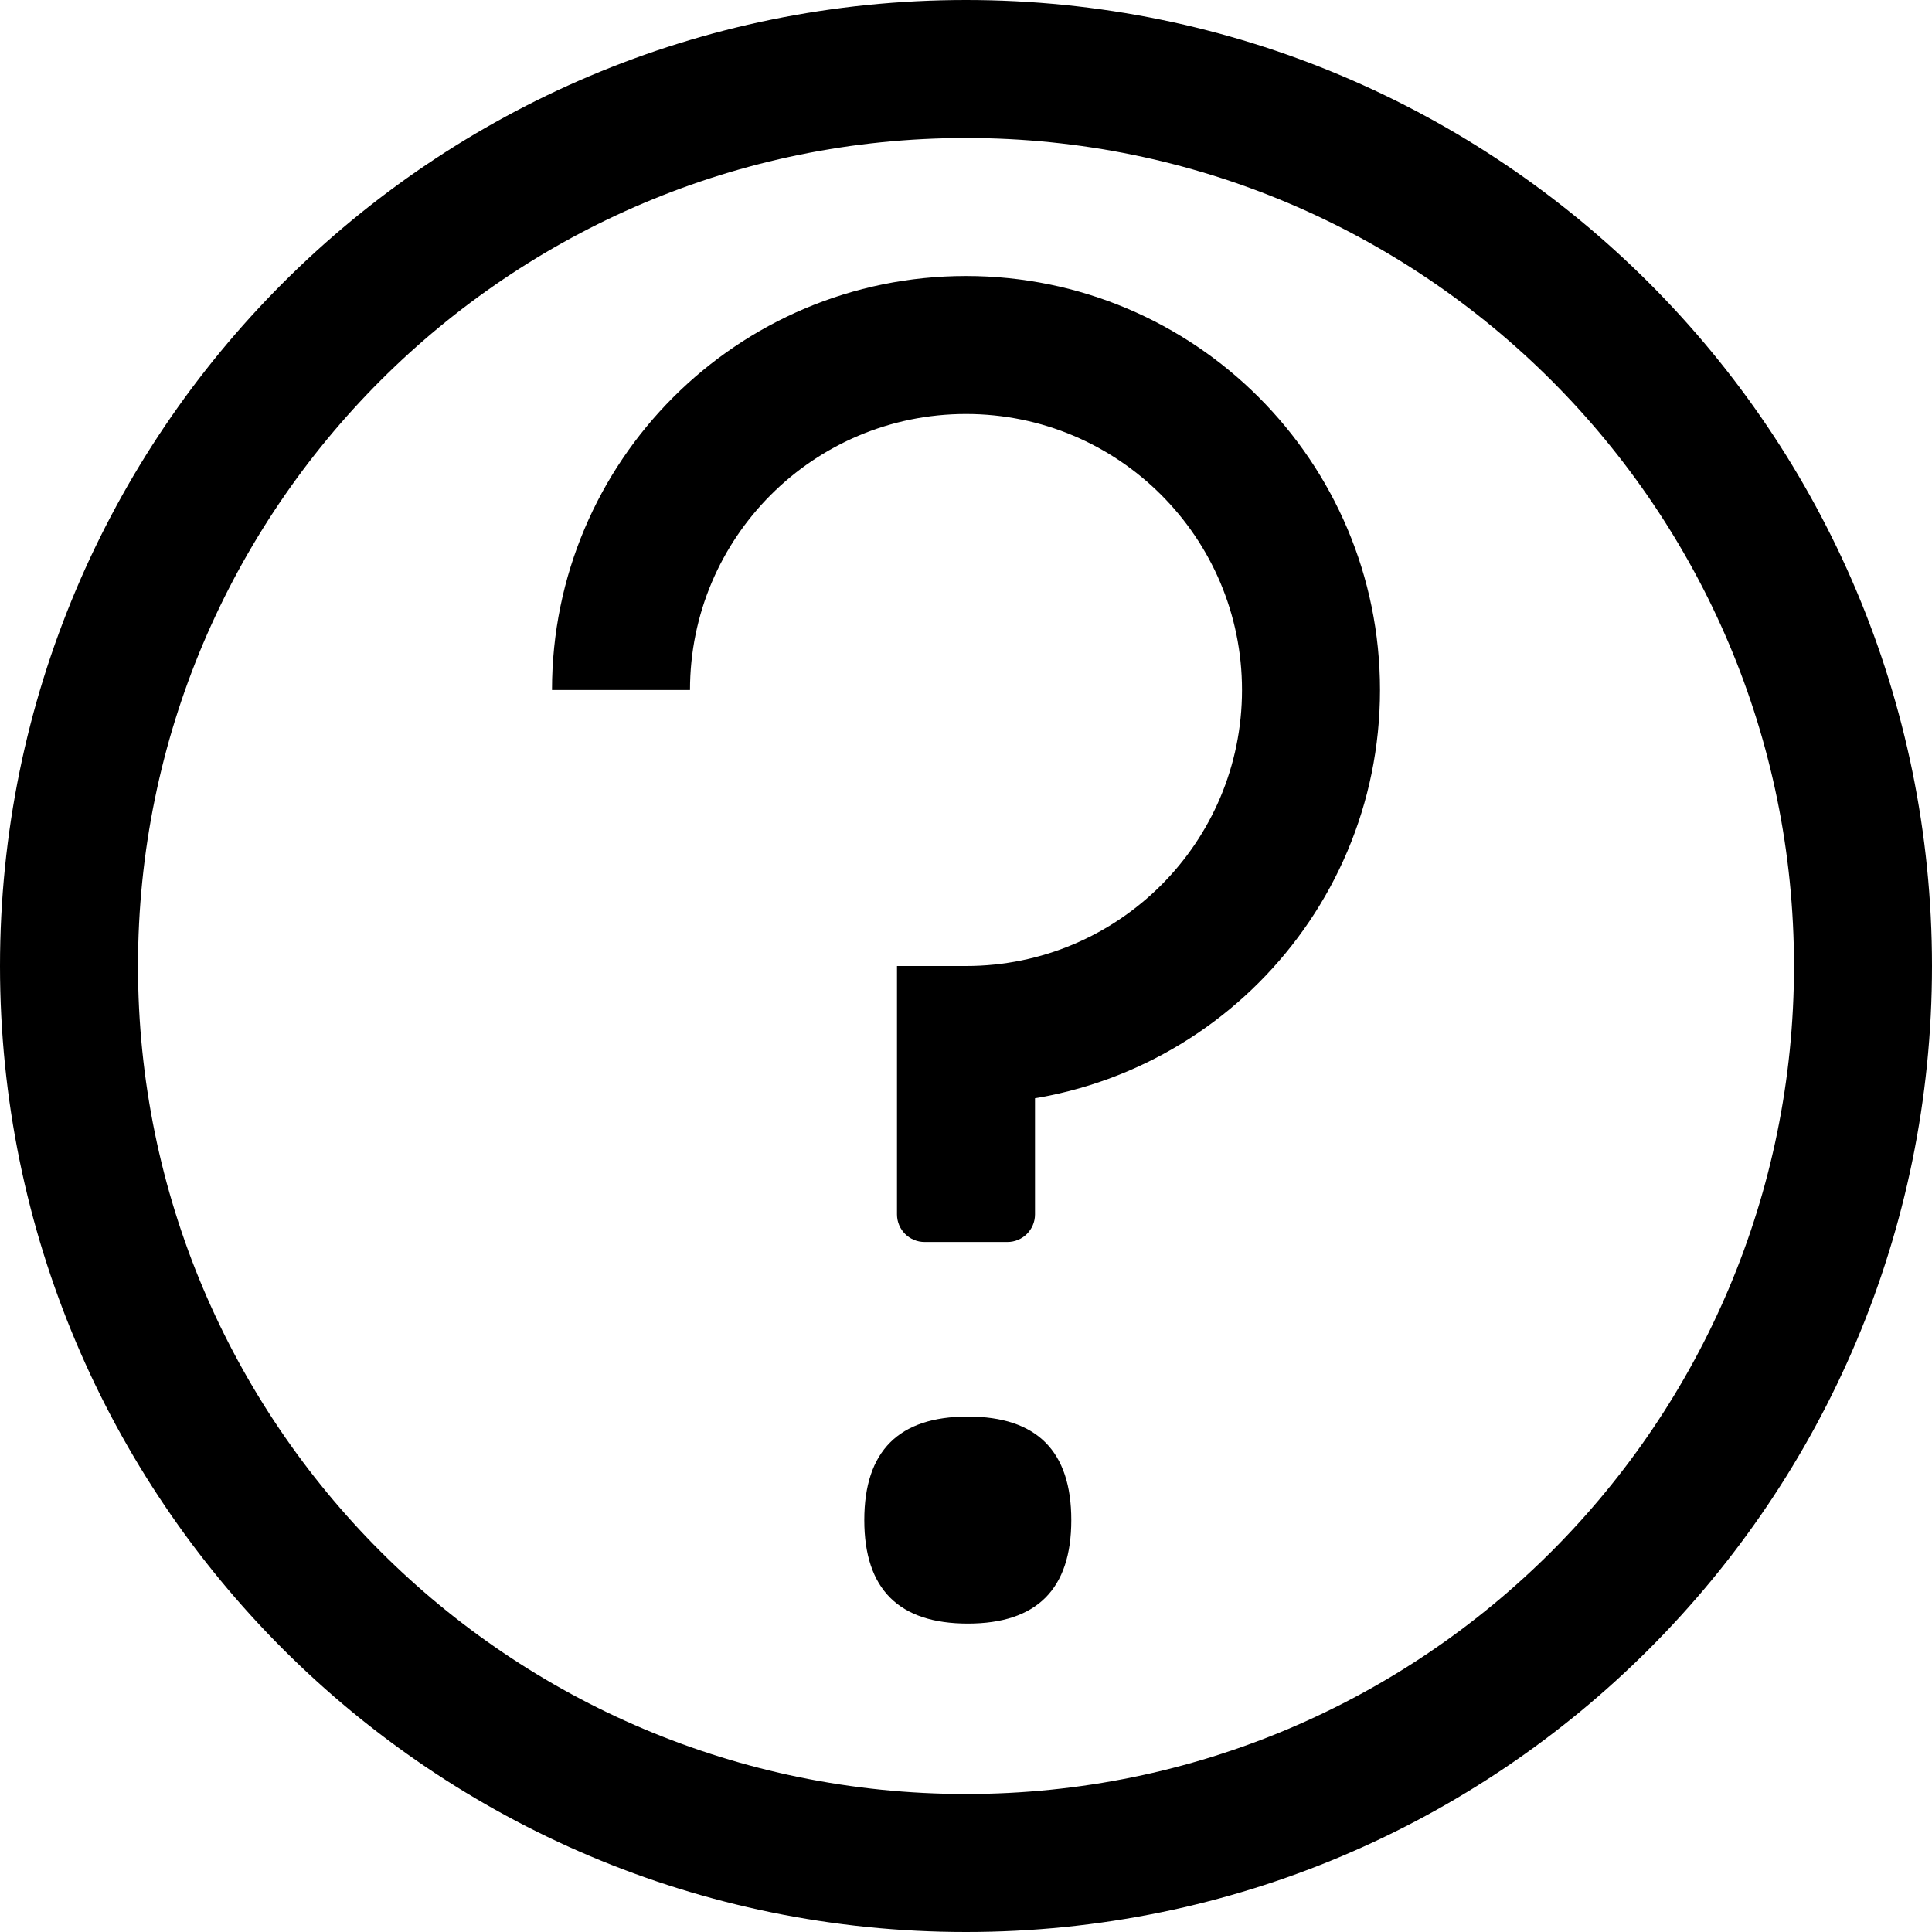
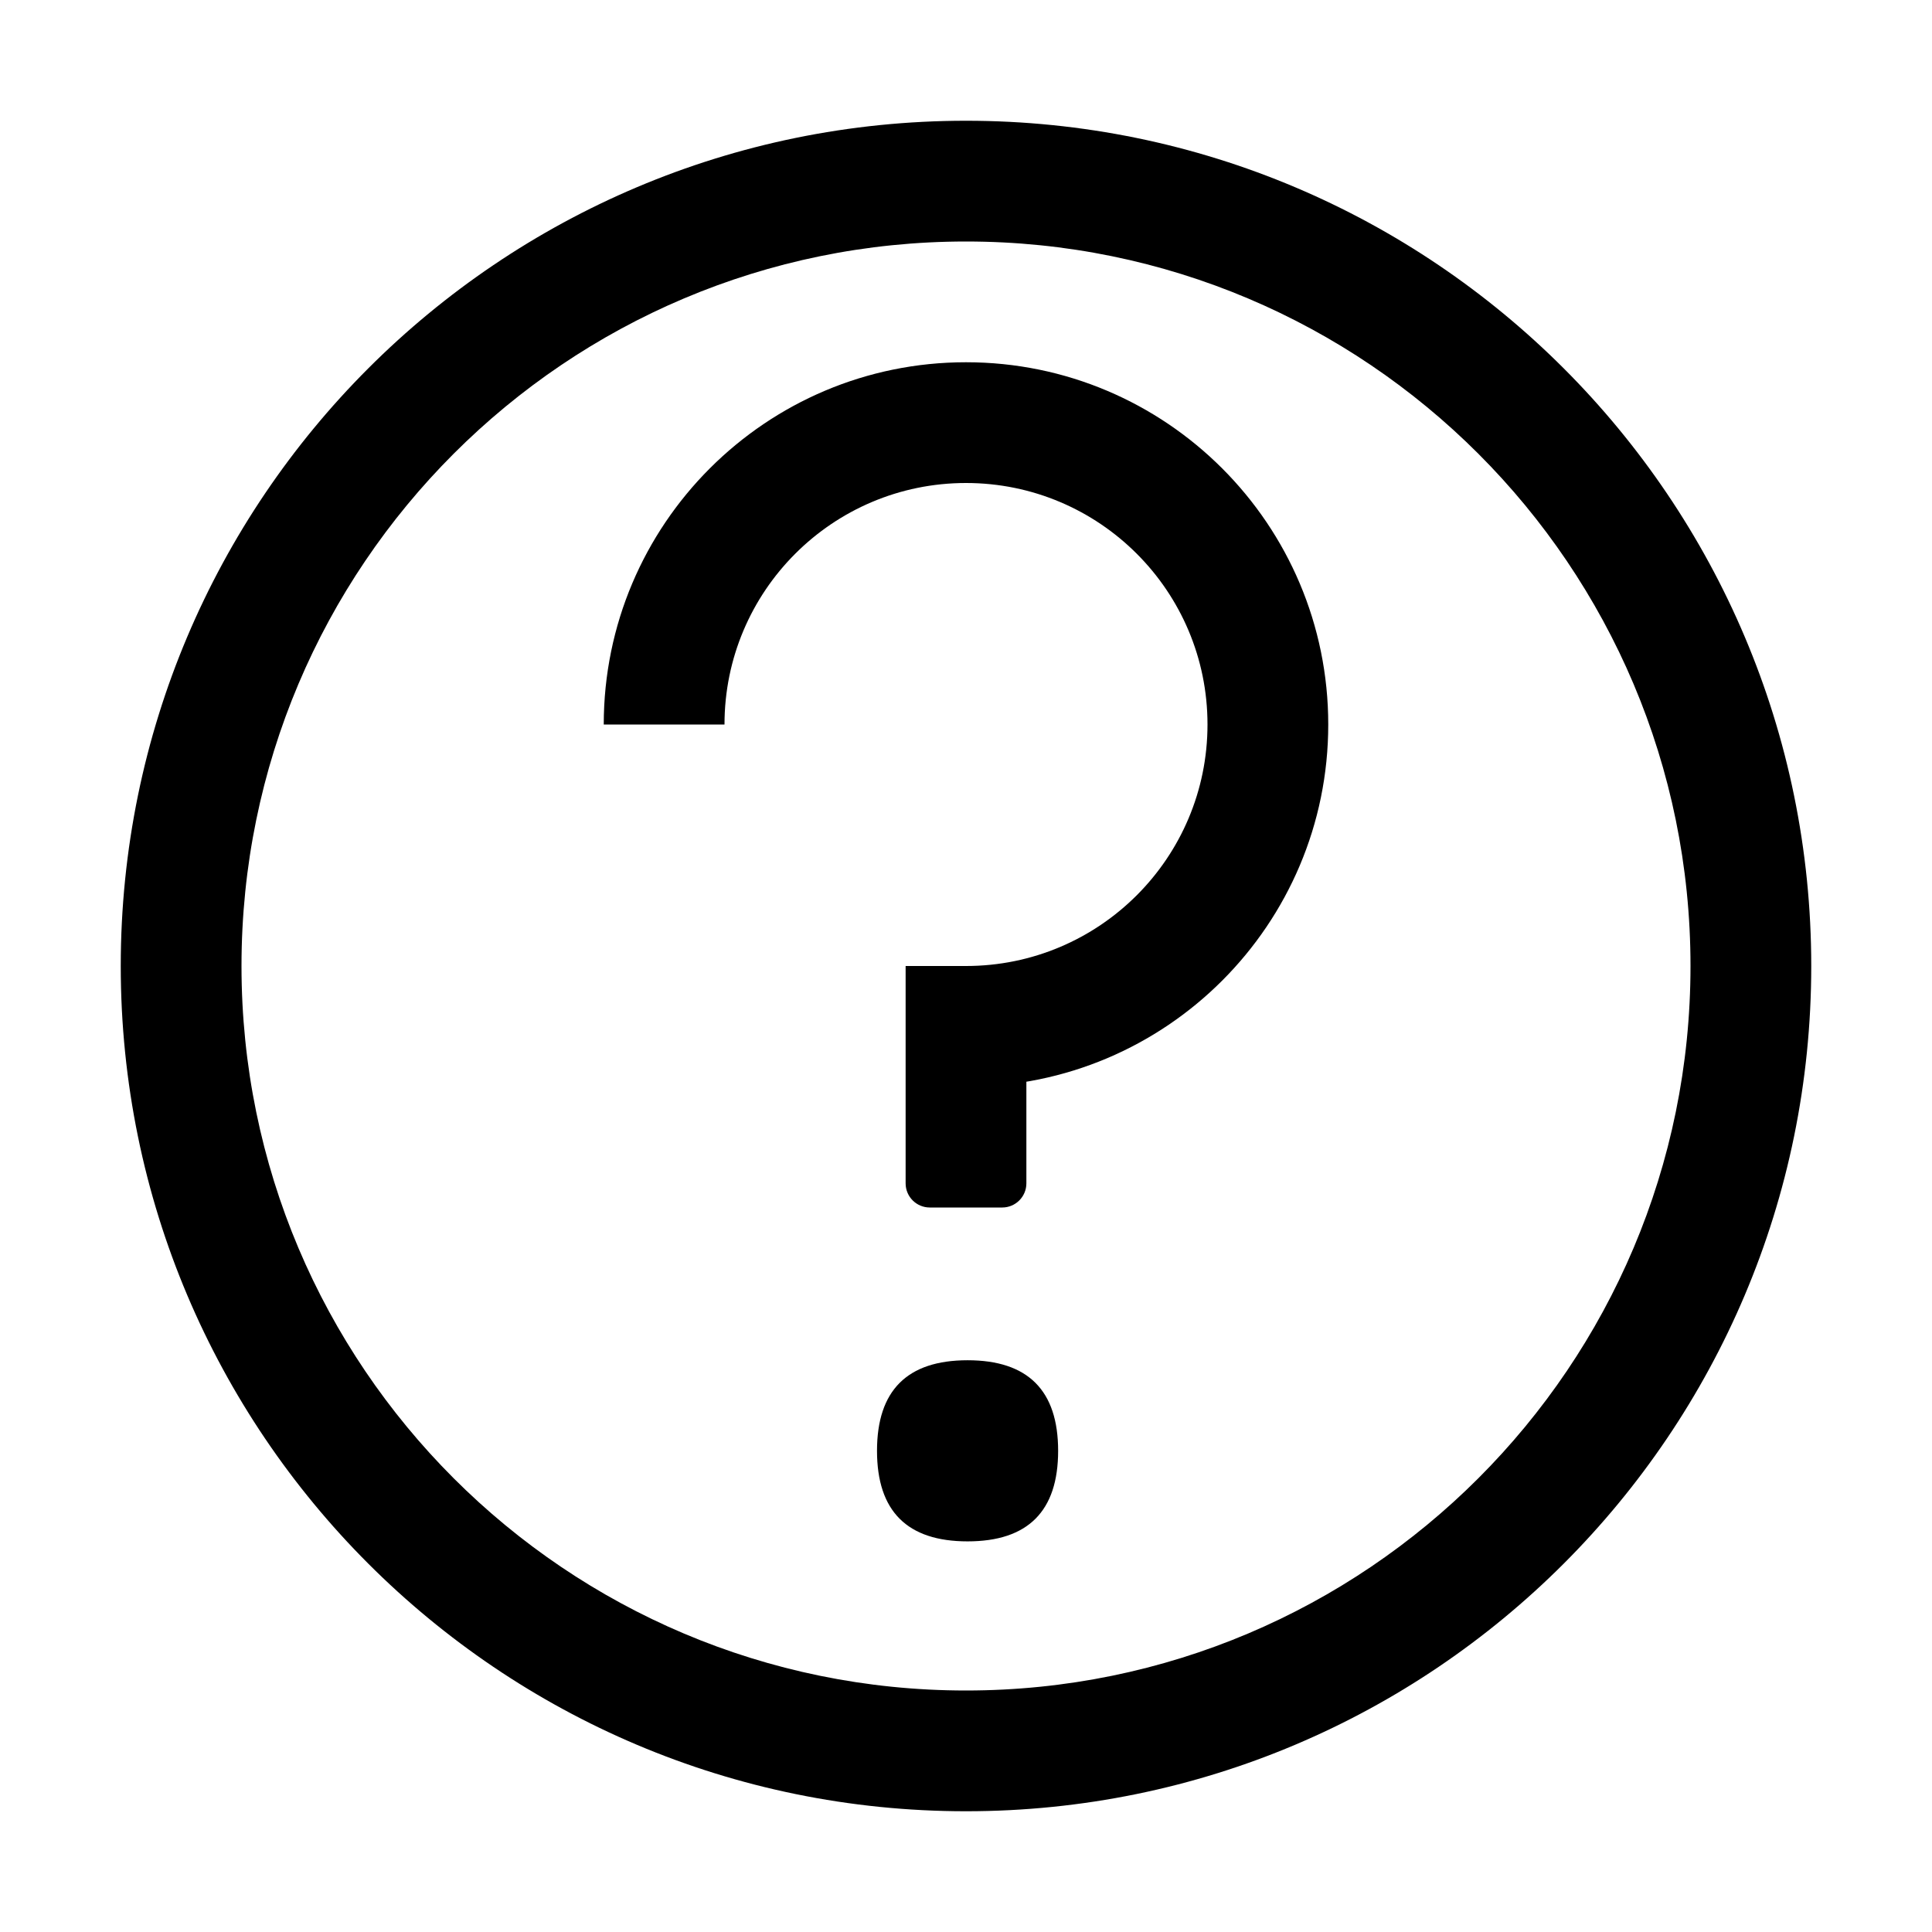
- <svg viewBox="64 64 896 896" focusable="false">
+ <svg viewBox="0 0 1024 1024" focusable="false">
  <path d="M512 64a448 448 0 1 1 0 896 448 448 0 0 1 0-896zm0 64a384 384 0 1 0 0 768 384 384 0 0 0 0-768zm0 64a192 192 0 1 1 0 384v-64a128 128 0 1 0-128-128h-64a192 192 0 0 1 192-192zm-32 320h64v115.2a12.8 12.8 0 0 1-12.8 12.8h-38.4a12.8 12.8 0 0 1-12.8-12.8V512zm32.832 208.96q48 0 48 48t-48 48q-48 0-48-48t48-48Z" />
</svg>
